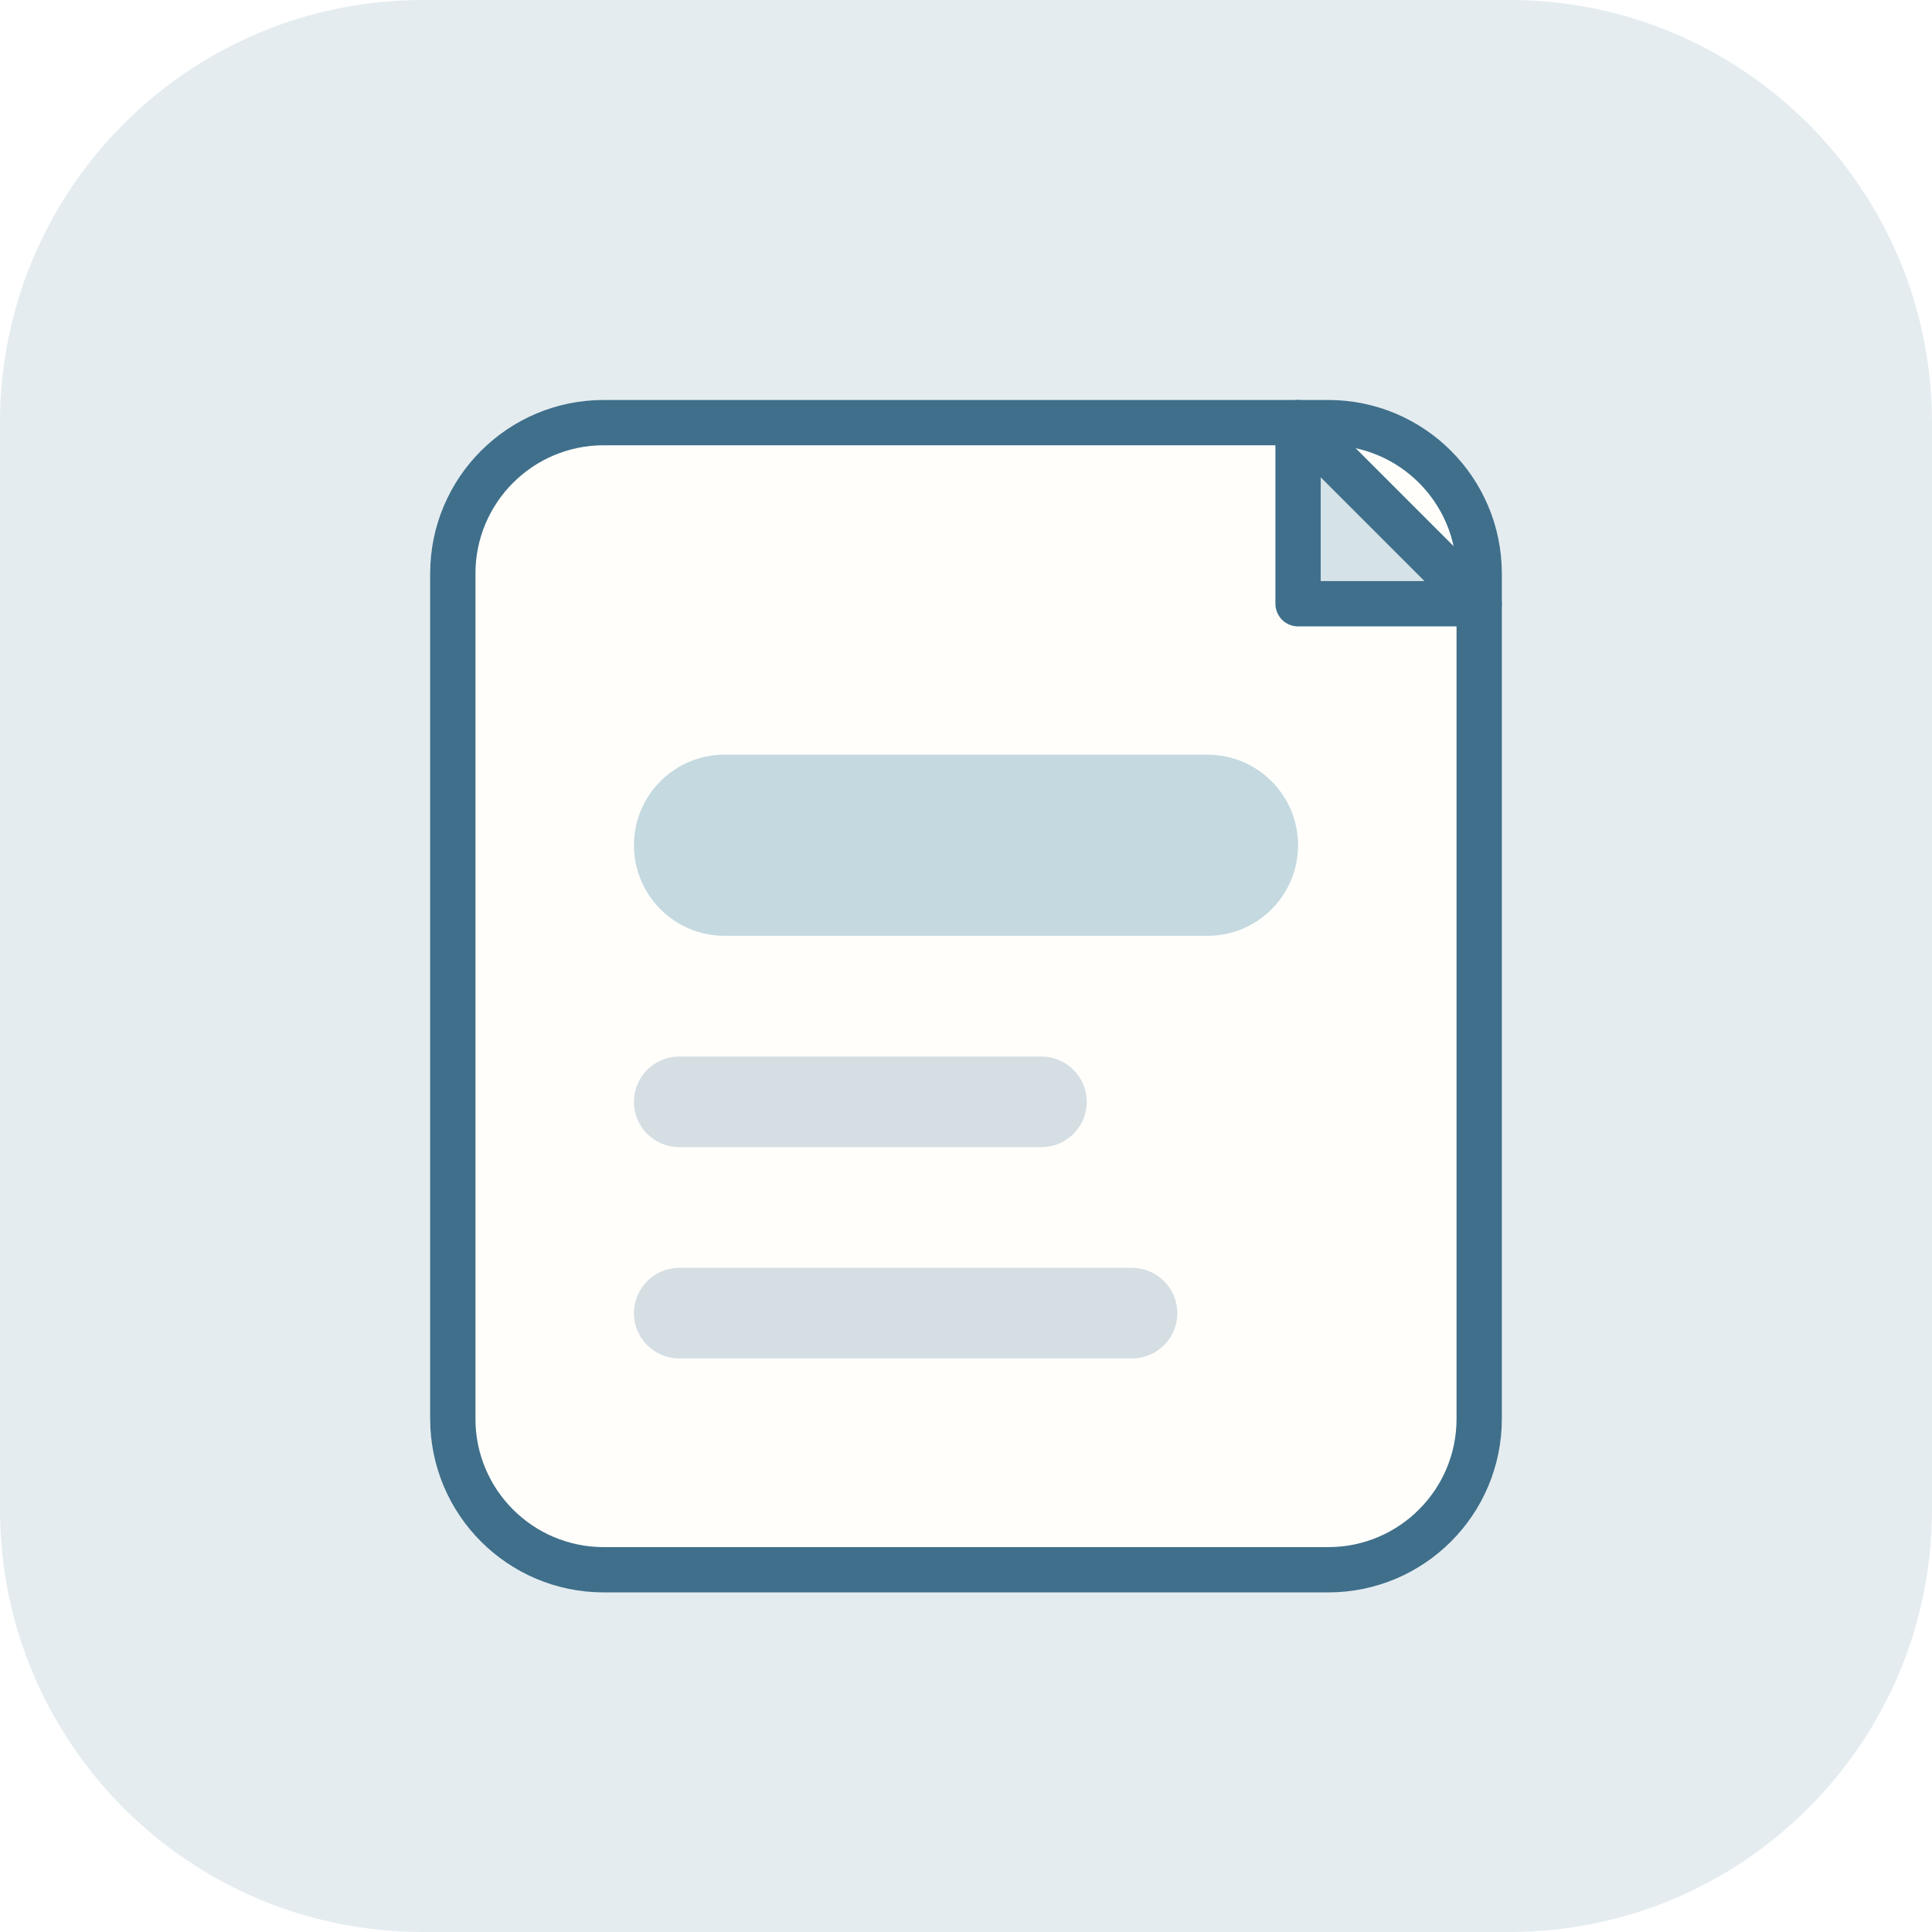
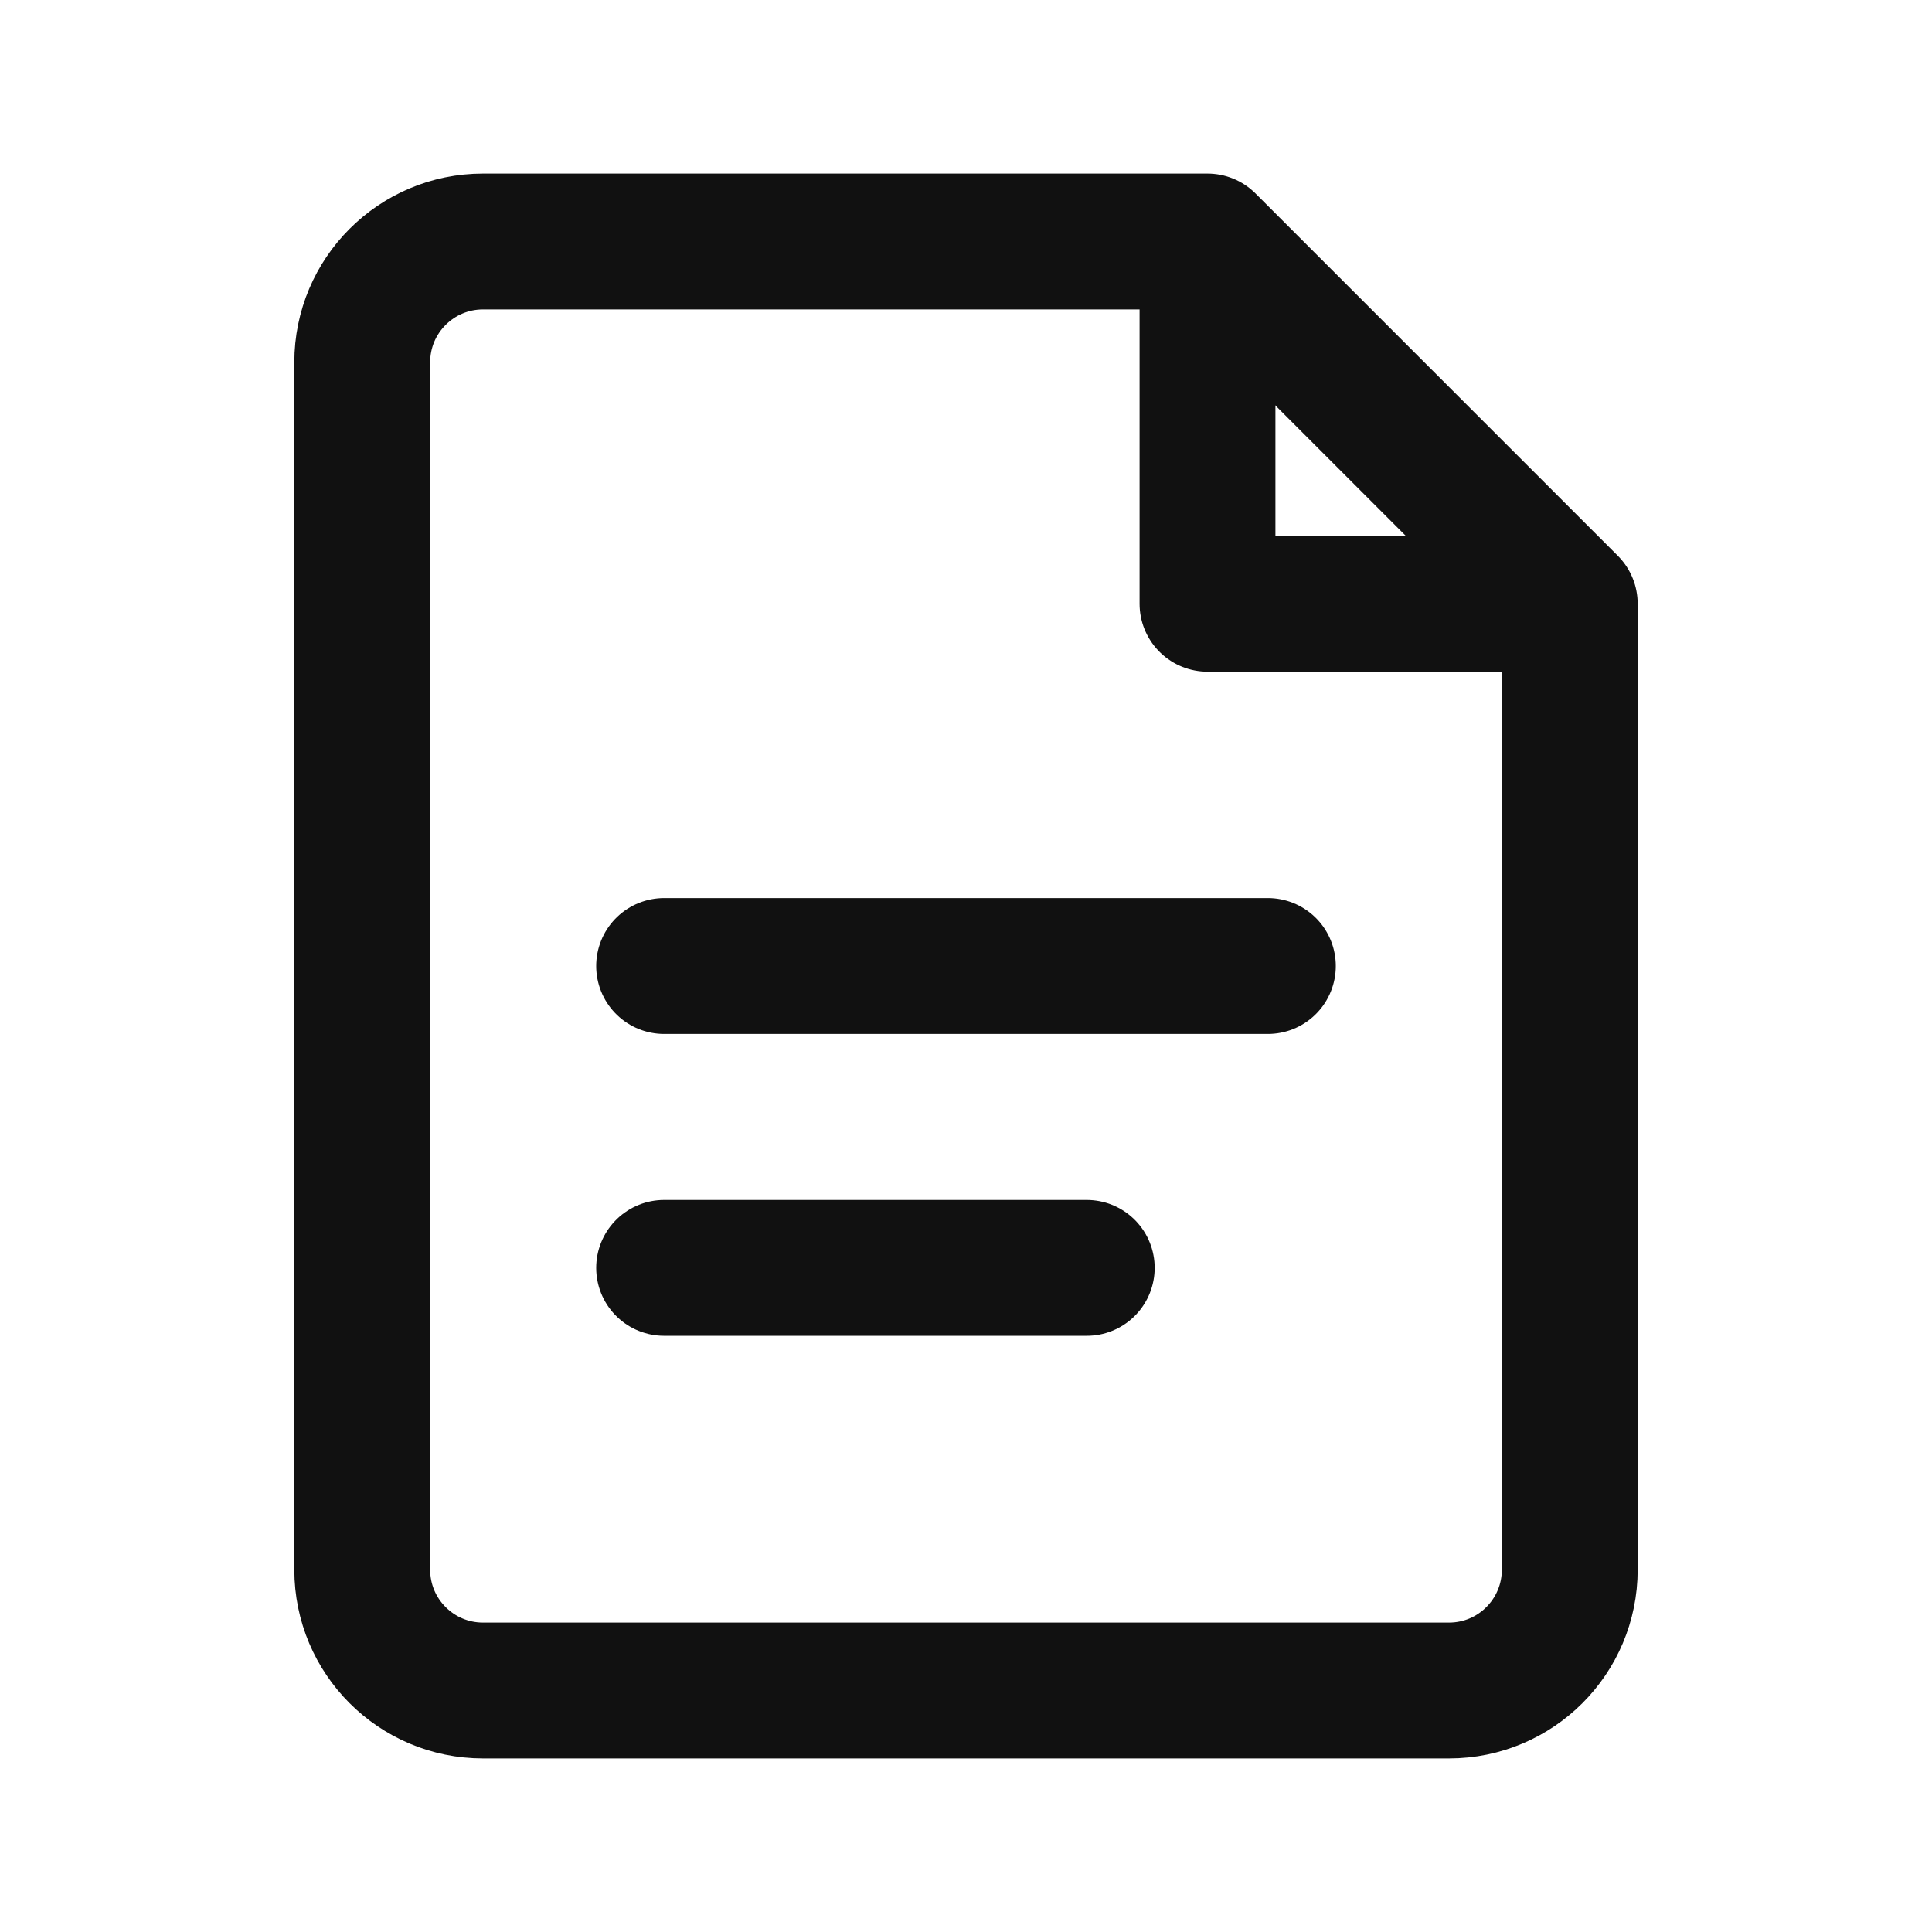
- <svg xmlns="http://www.w3.org/2000/svg" viewBox="0 0 128 128">
-   <rect width="128" height="128" rx="28" fill="#E4ECF0" />
-   <rect x="30" y="28" width="68" height="76" rx="10" fill="#FFFEFB" stroke="#3F6F8A" stroke-width="3" />
-   <polygon points="86,28 98,40 86,40" fill="#D5E3E8" stroke="#3F6F8A" stroke-width="3" stroke-linejoin="round" />
-   <rect x="42" y="50" width="44" height="12" rx="6" fill="#C5D9E0" />
-   <rect x="42" y="70" width="30" height="6" rx="3" fill="#D5DEE3" />
-   <rect x="42" y="84" width="36" height="6" rx="3" fill="#D5DEE3" />
+ <svg xmlns="http://www.w3.org/2000/svg" viewBox="0 0 32 32" fill="none">
+   <path d="M8 4h12l6 6v16a2 2 0 0 1-2 2H8a2 2 0 0 1-2-2V6a2 2 0 0 1 2-2z" stroke="#111111" stroke-width="2.25" stroke-linejoin="round" />
+   <path d="M20 4v6h6" stroke="#111111" stroke-width="2.25" stroke-linejoin="round" />
+   <path d="M11 16h10" stroke="#111111" stroke-width="2.25" stroke-linecap="round" />
+   <path d="M11 21h7" stroke="#111111" stroke-width="2.25" stroke-linecap="round" />
</svg>
